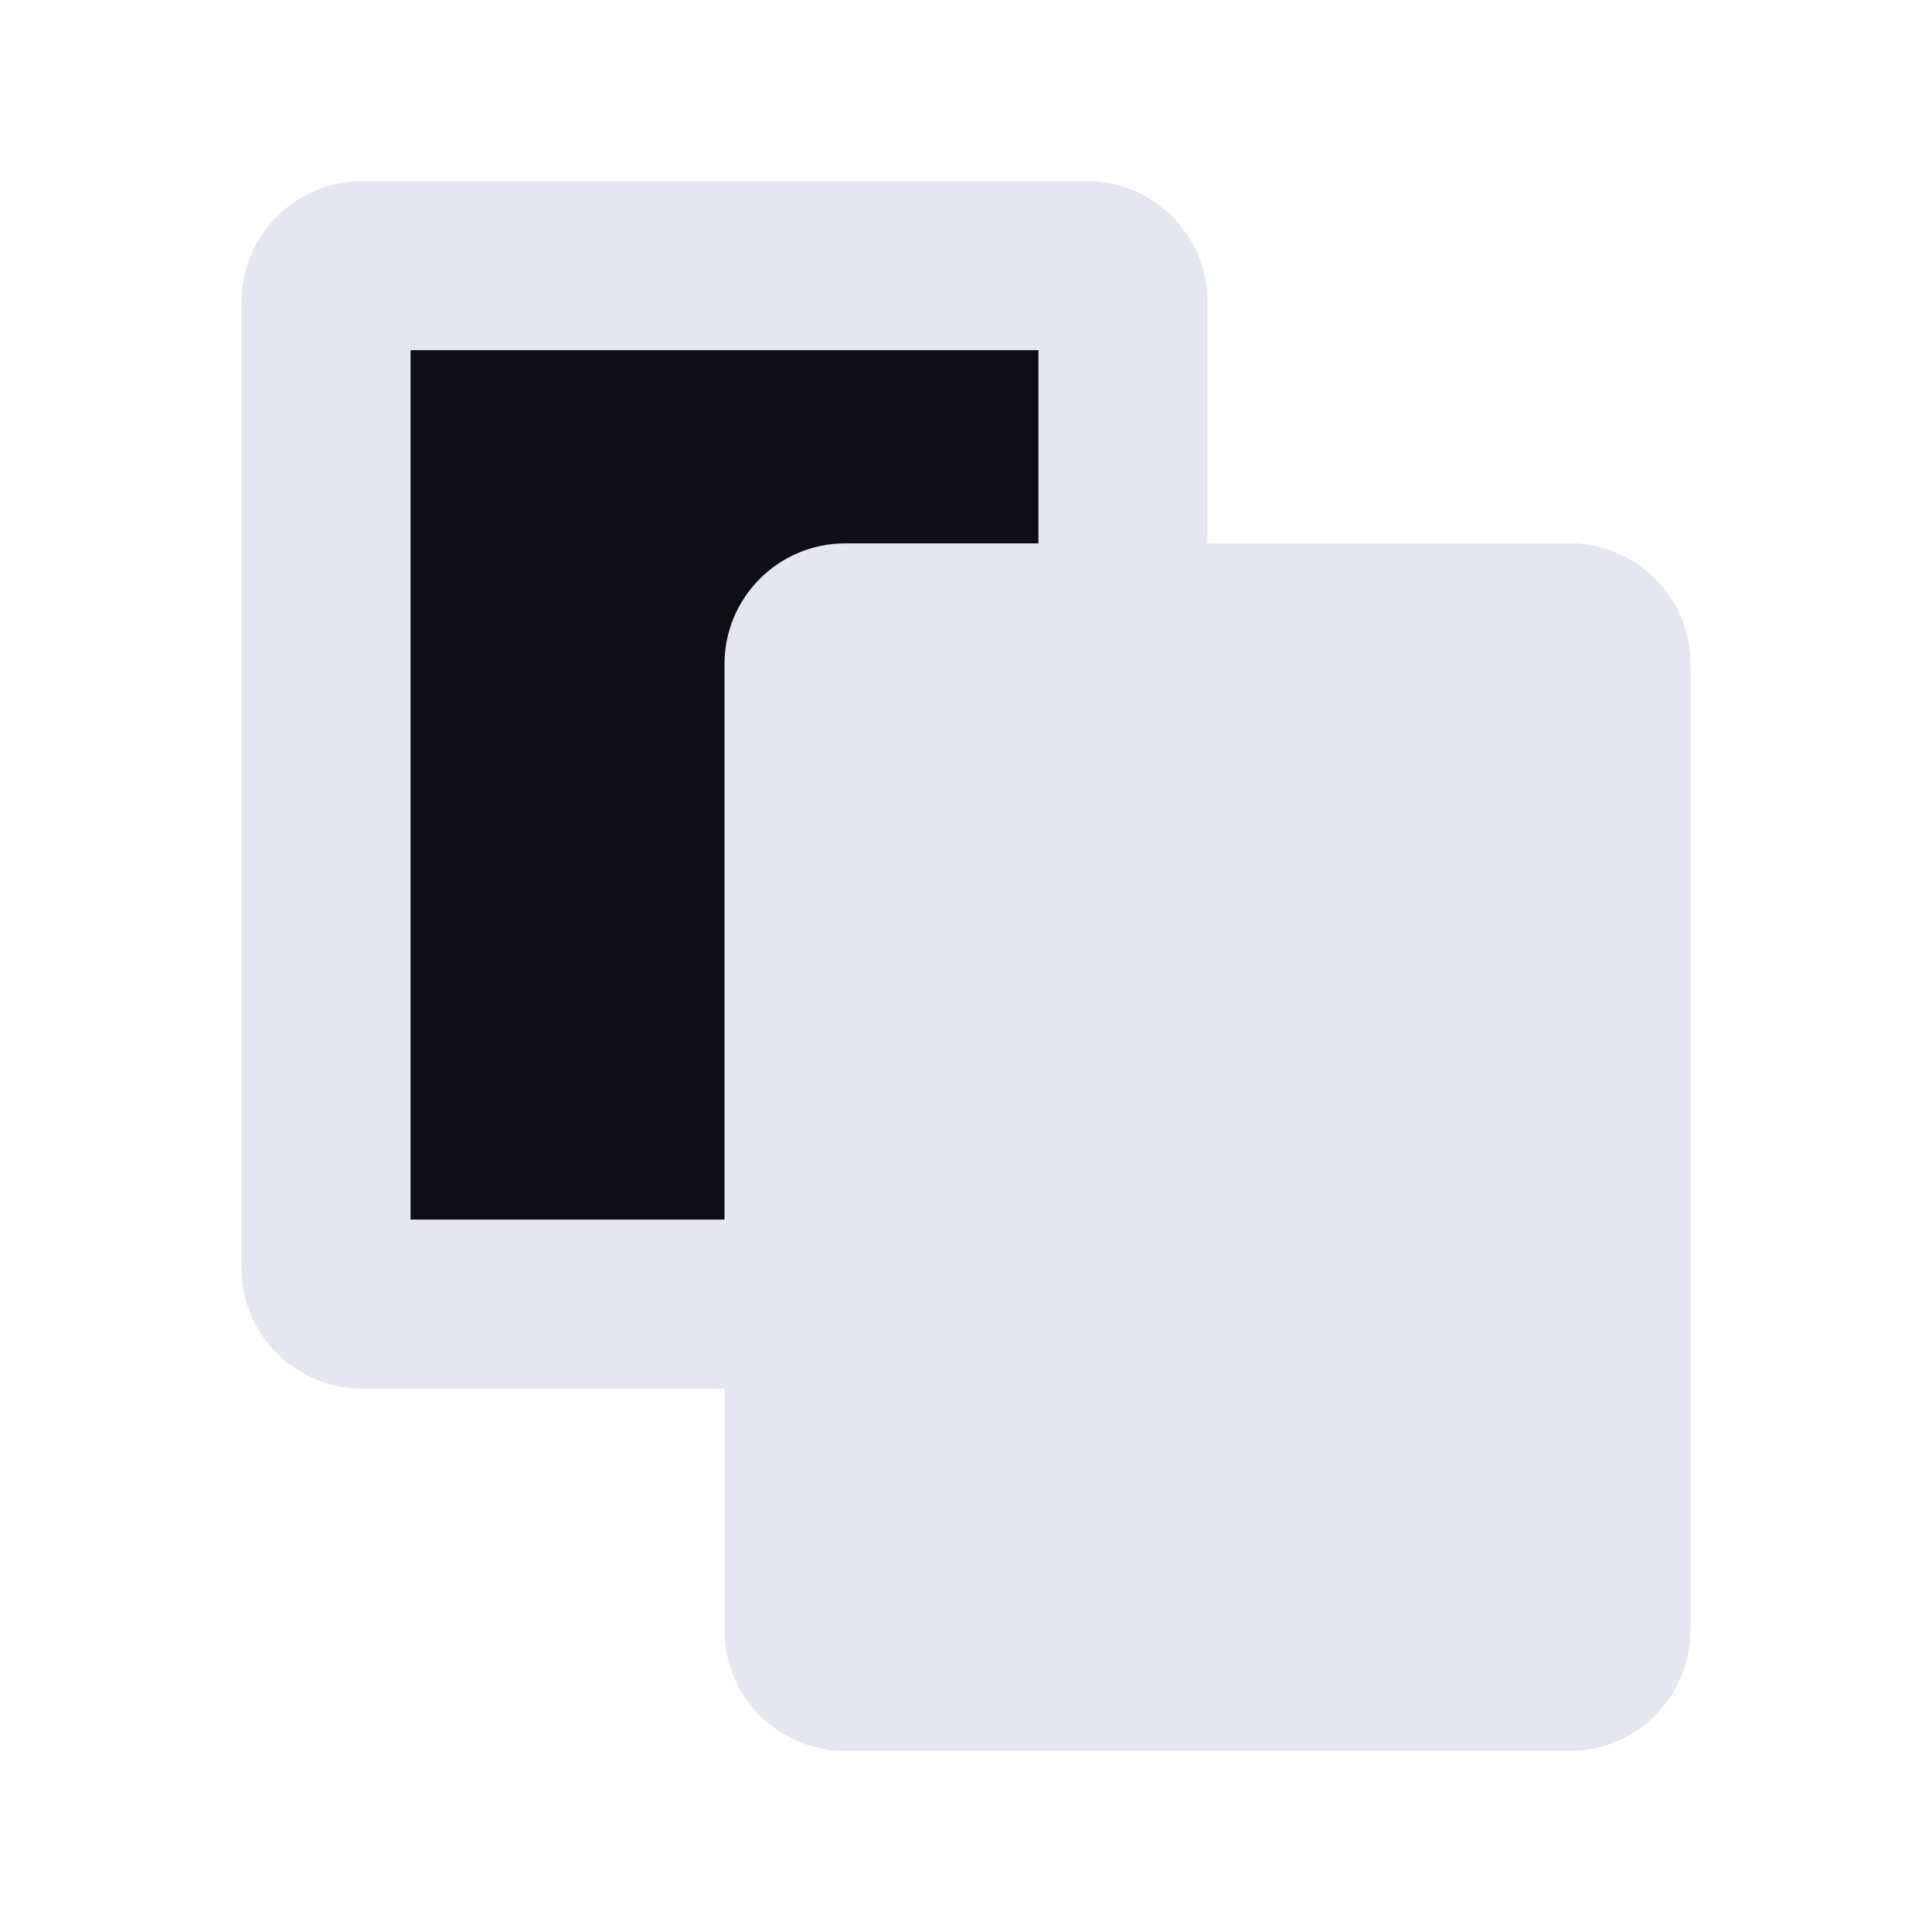
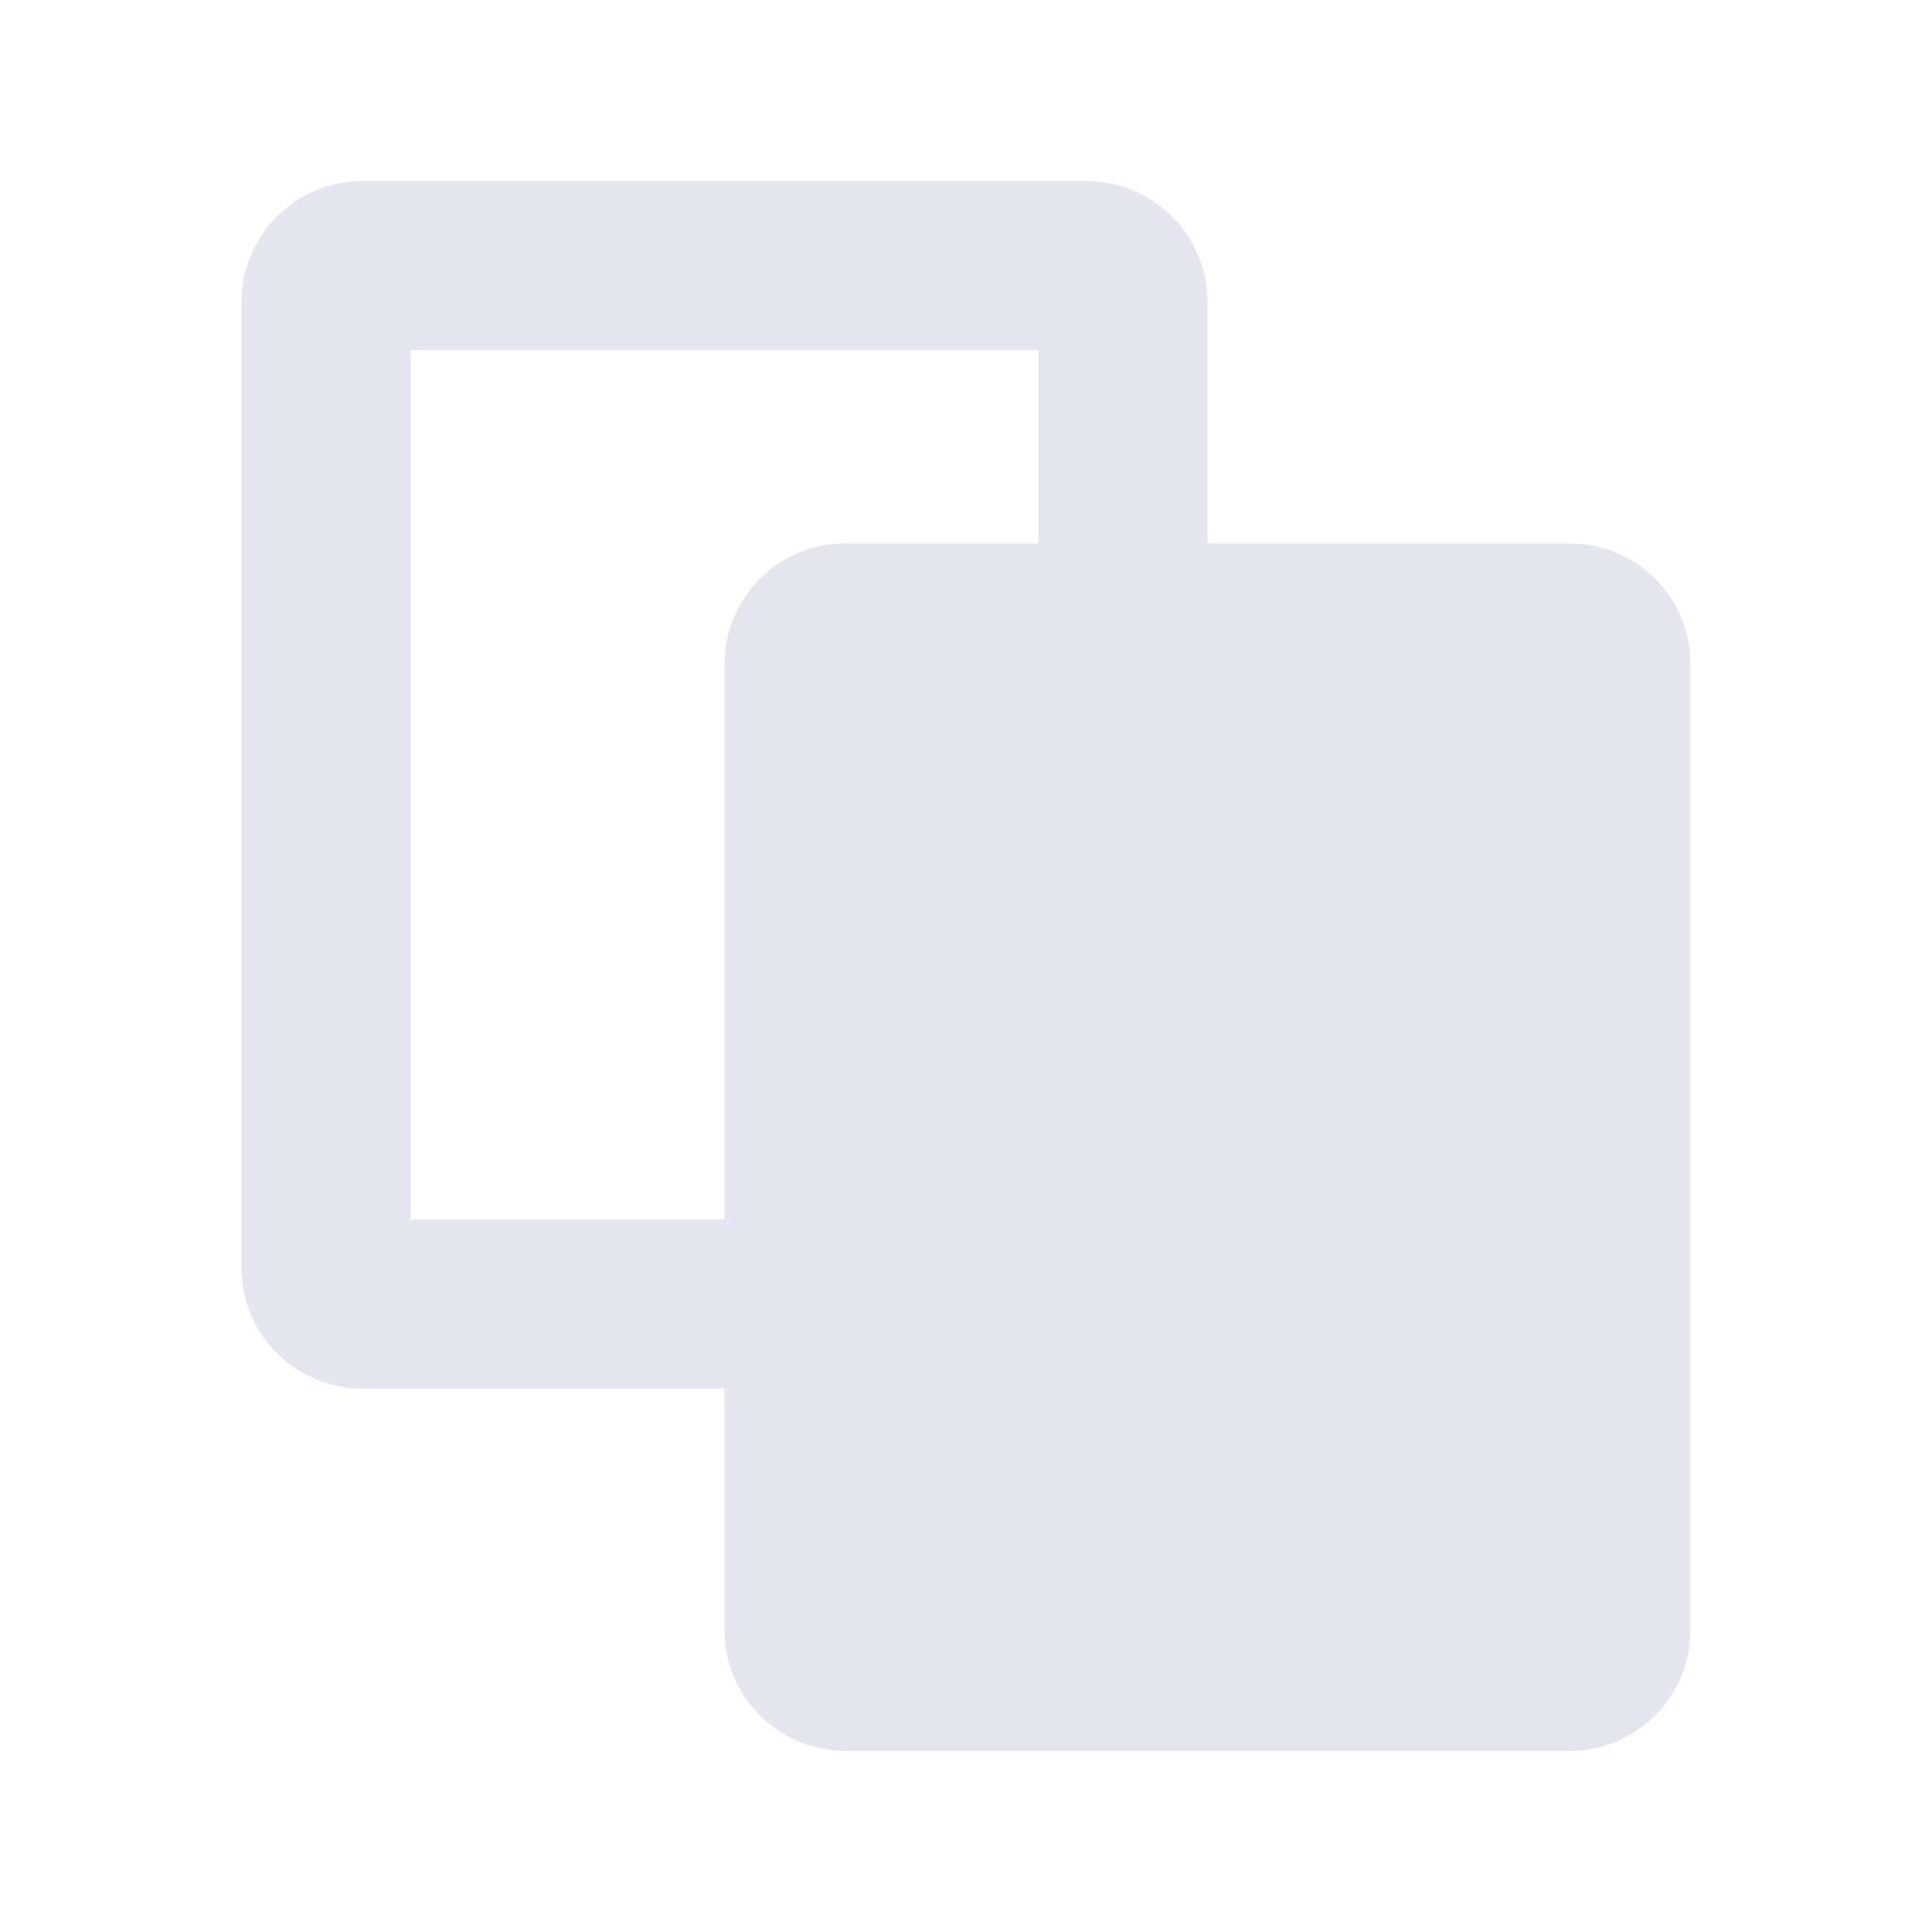
<svg xmlns="http://www.w3.org/2000/svg" viewBox="0 0 16 16" width="16" height="16" fill="#E6E6F0">
-   <rect x="2" y="1.5" width="8" height="10" rx="1" />
-   <rect x="3.4" y="2.9" width="5.2" height="7.2" fill="#0E0E14" />
+   <path fill-rule="evenodd" d="M3 1.5 h6 a1 1 0 0 1 1 1 v8 a1 1 0 0 1-1 1 H3 a1 1 0 0 1-1-1 v-8 a1 1 0 0 1 1-1 Z M3.4 2.9 h5.2 v7.2 H3.4 Z" />
  <rect x="6" y="4.5" width="8" height="10" rx="1" />
</svg>
